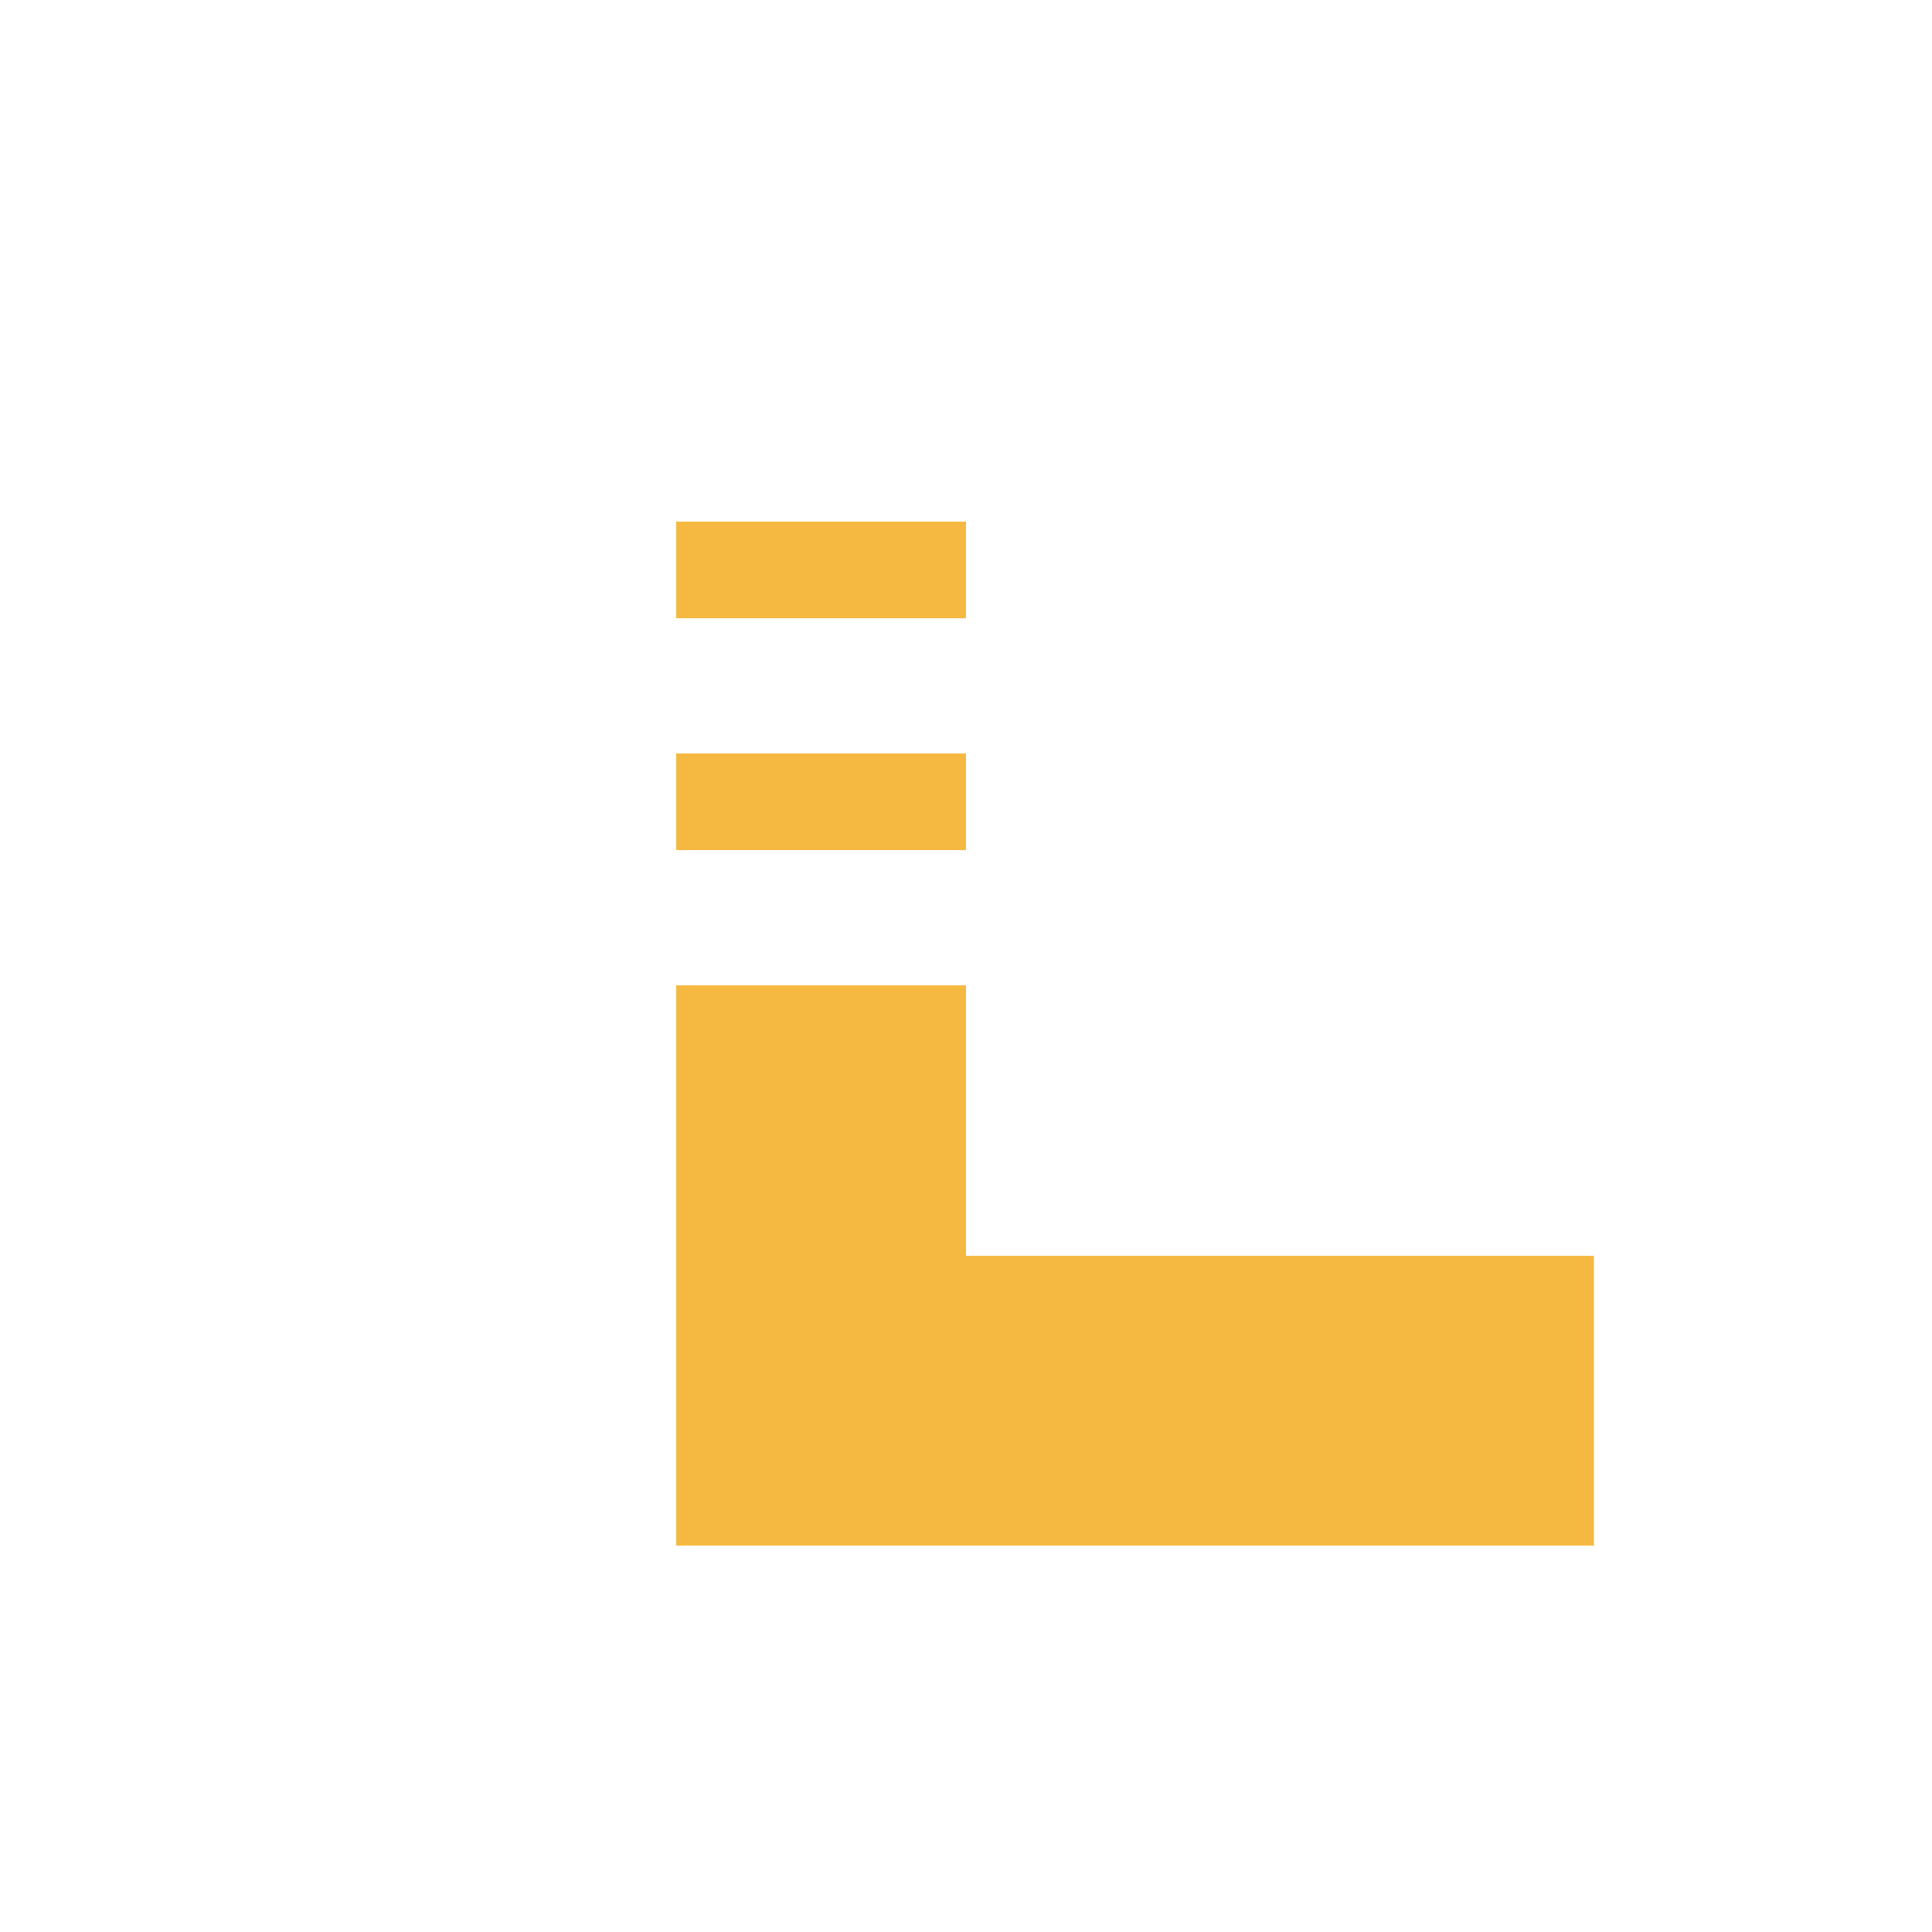
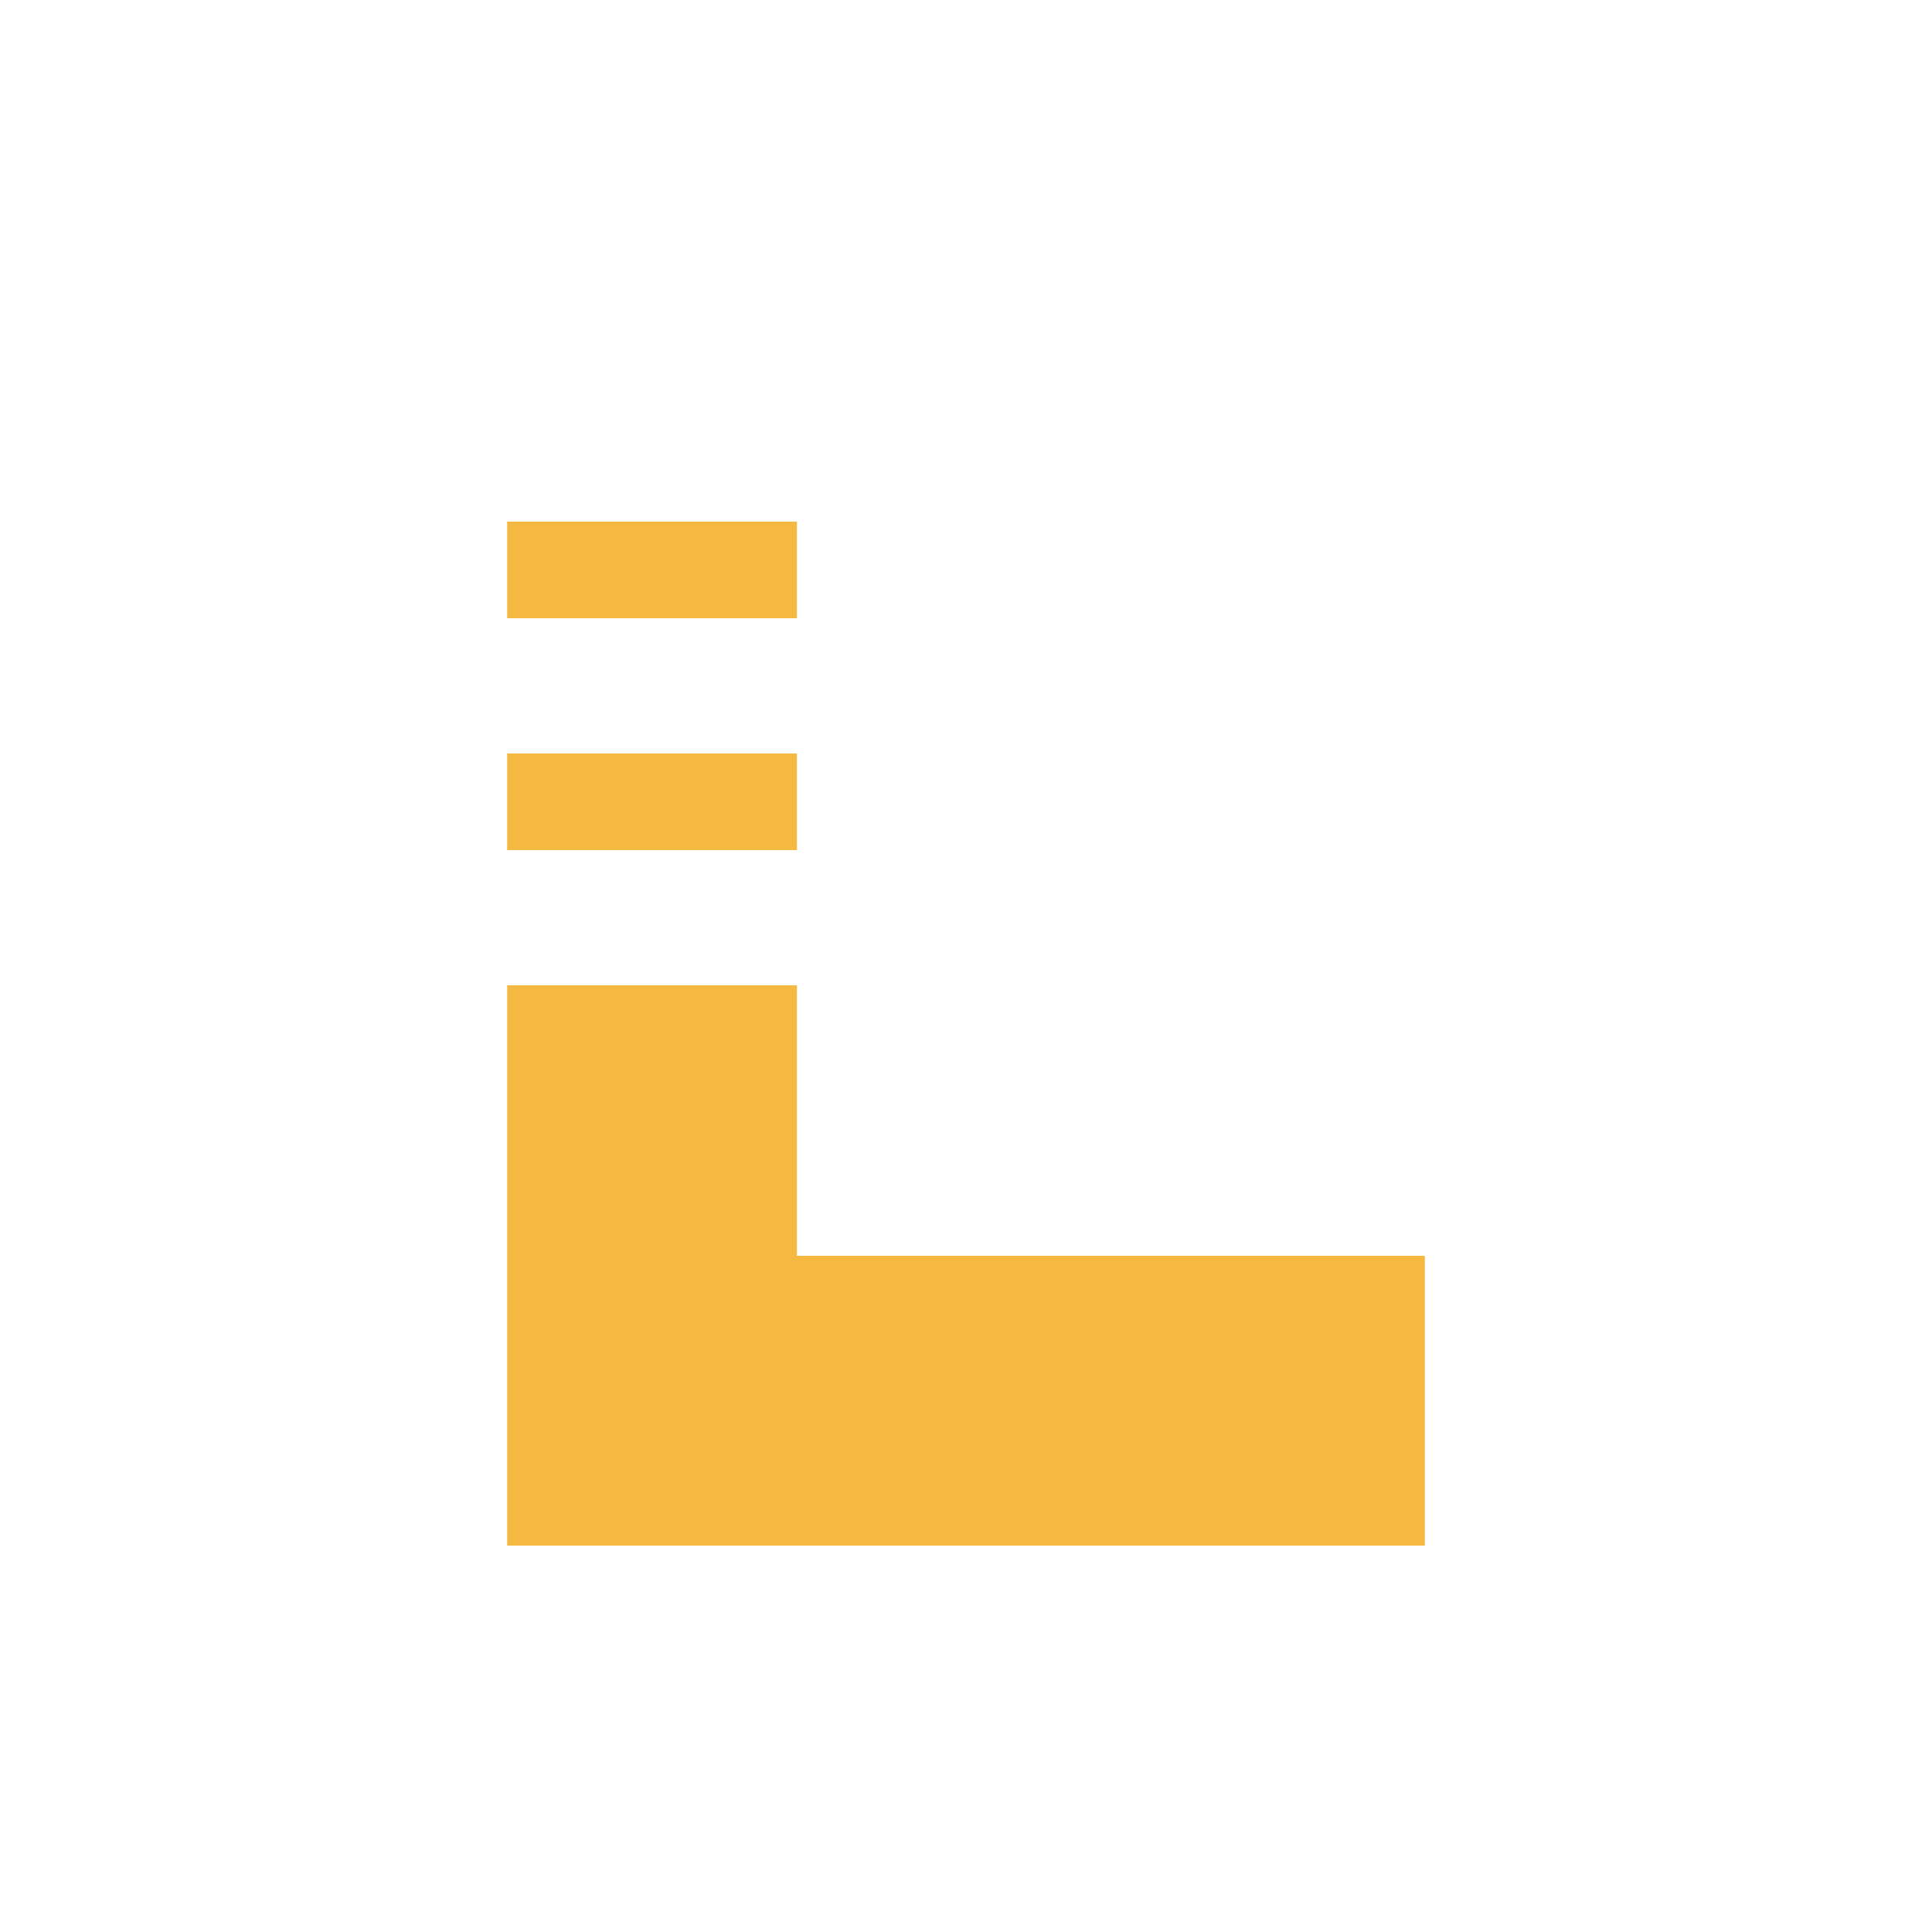
<svg xmlns="http://www.w3.org/2000/svg" viewBox="0 0 200 200" role="img" aria-label="Latefolar logo">
-   <path fill-rule="evenodd" fill="#F5B942" d="M70 40 L100 40 L100 130 L165 130 L165 160 L70 160 Z M70 40 L100 40 L100 54 L70 54 Z M70 64 L100 64 L100 78 L70 78 Z M70 88 L100 88 L100 102 L70 102 Z" />
+   <path fill-rule="evenodd" fill="#F5B942" d="M52.5 40 L82.5 40 L82.5 130 L147.5 130 L147.5 160 L52.5 160 Z M52.5 40 L82.5 40 L82.5 54 L52.5 54 Z M52.5 64 L82.5 64 L82.5 78 L52.5 78 Z M52.5 88 L82.5 88 L82.5 102 L52.5 102 Z" />
</svg>
